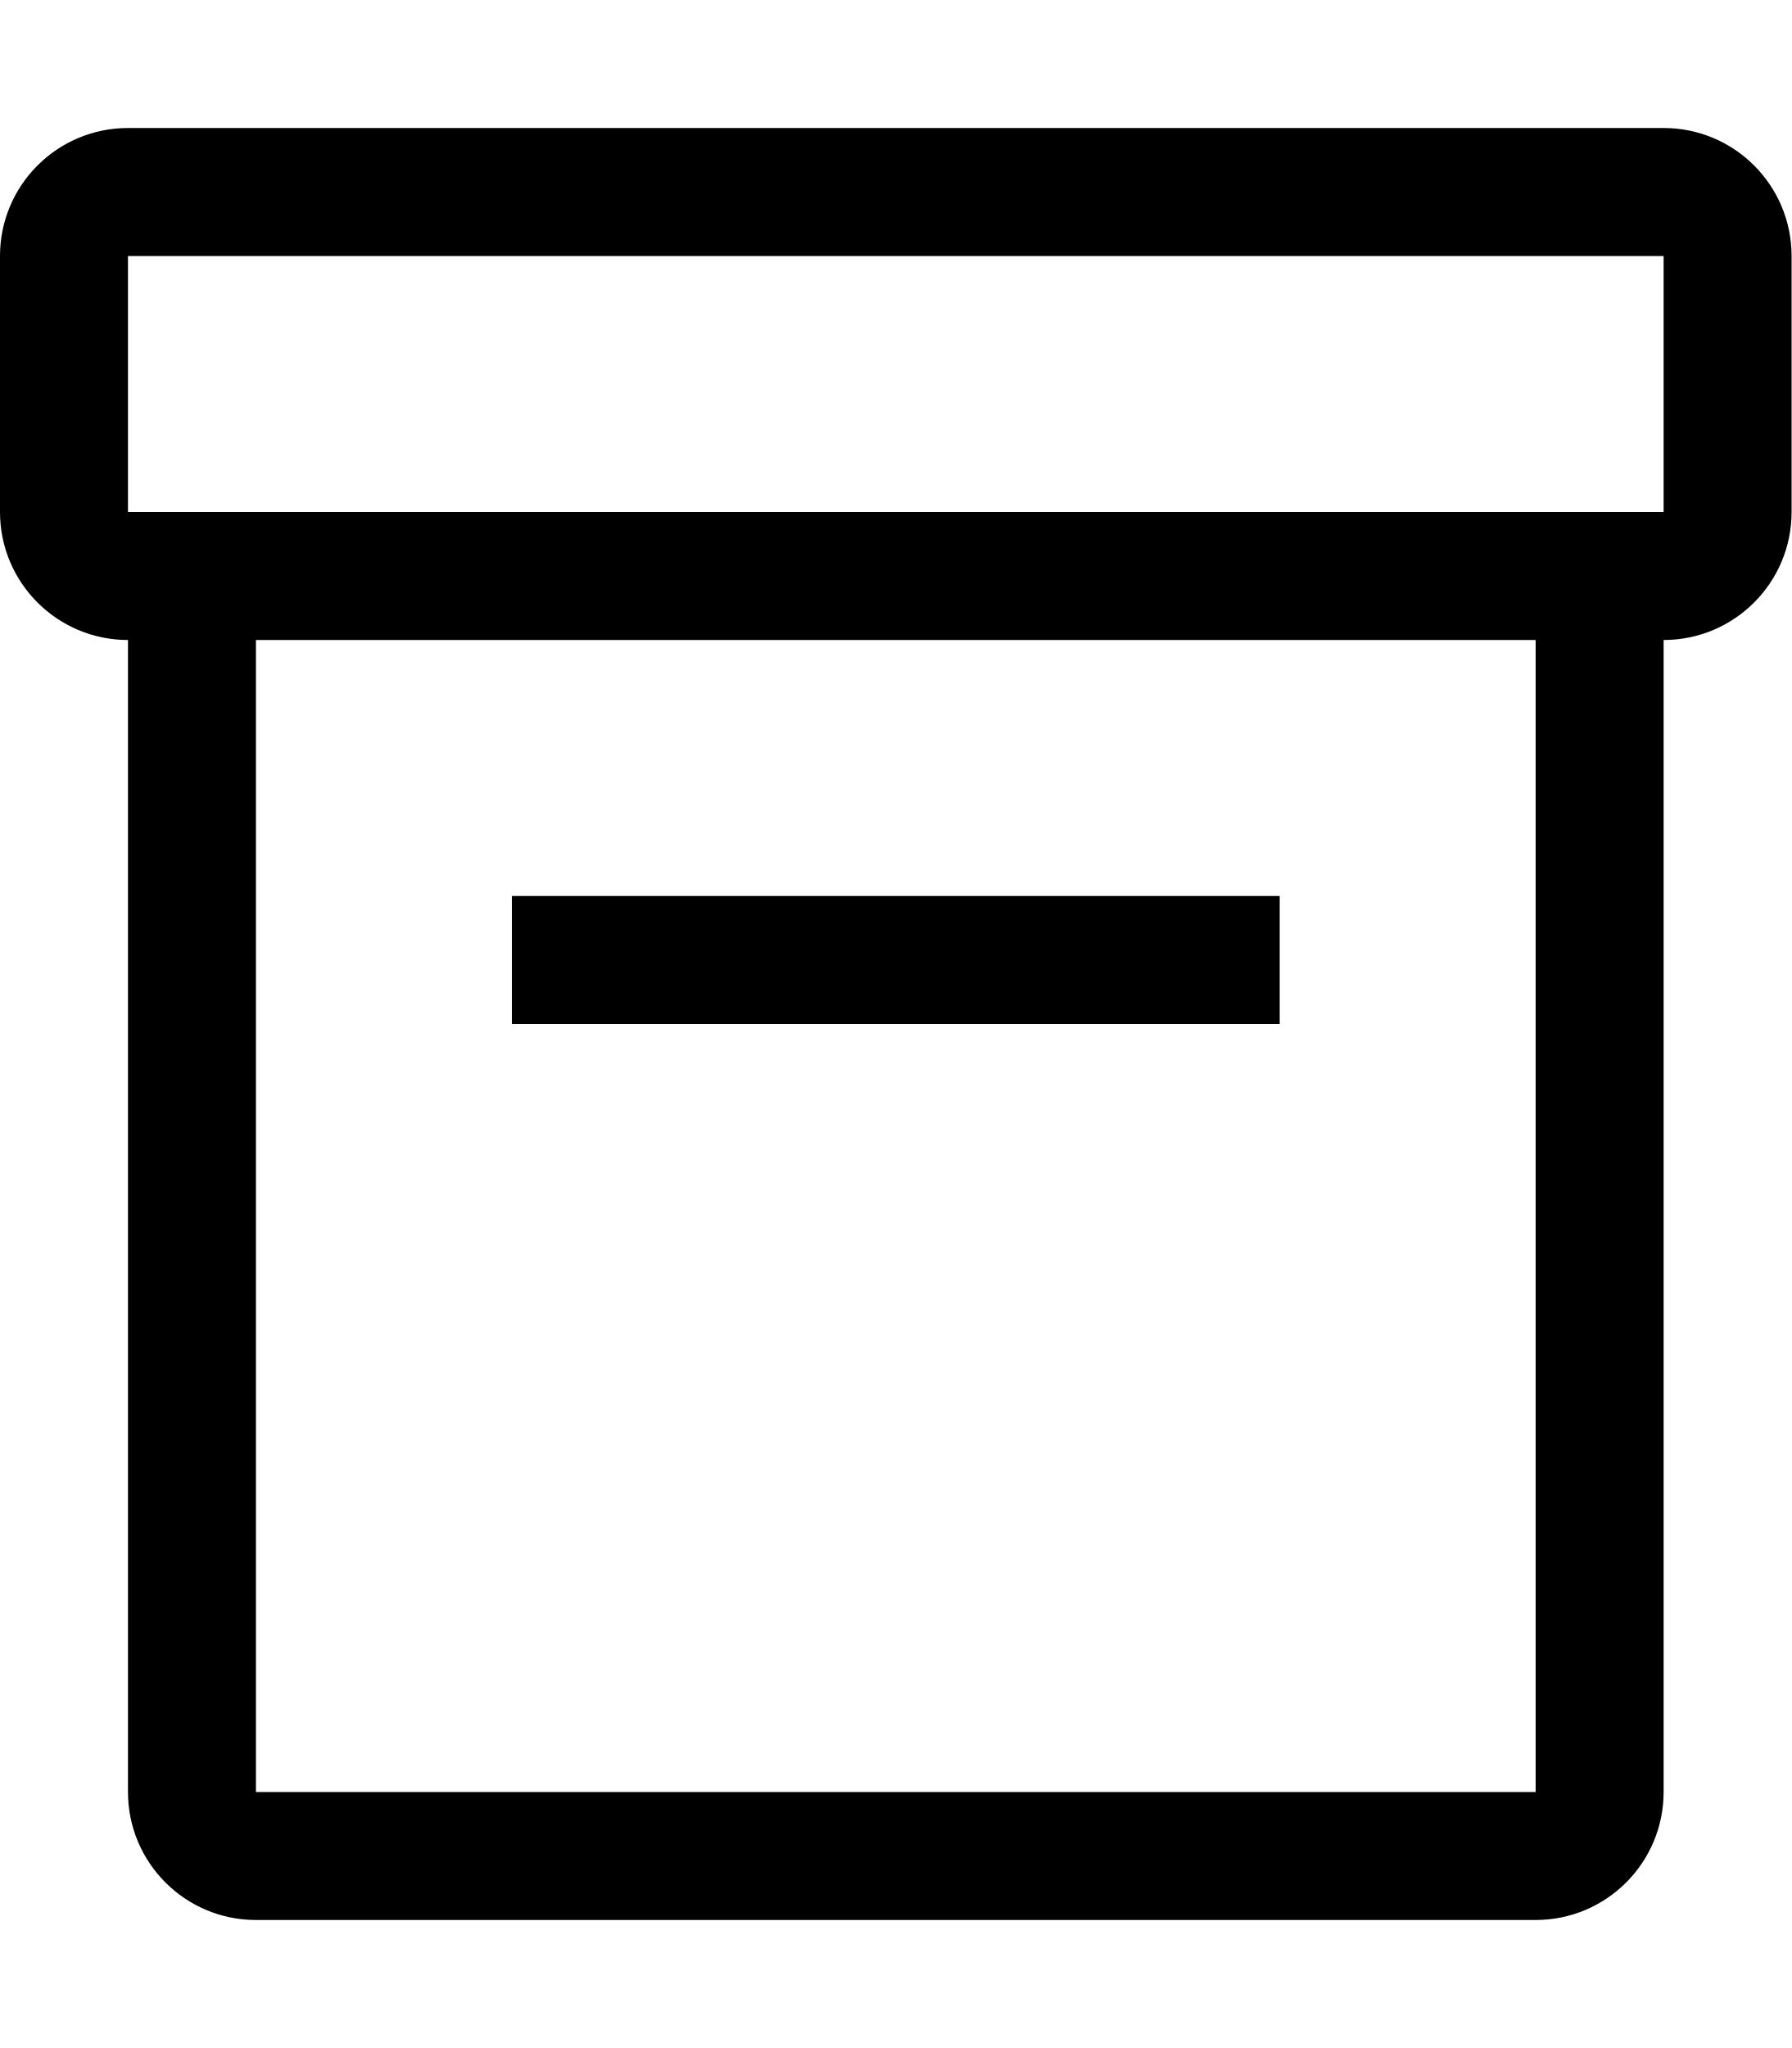
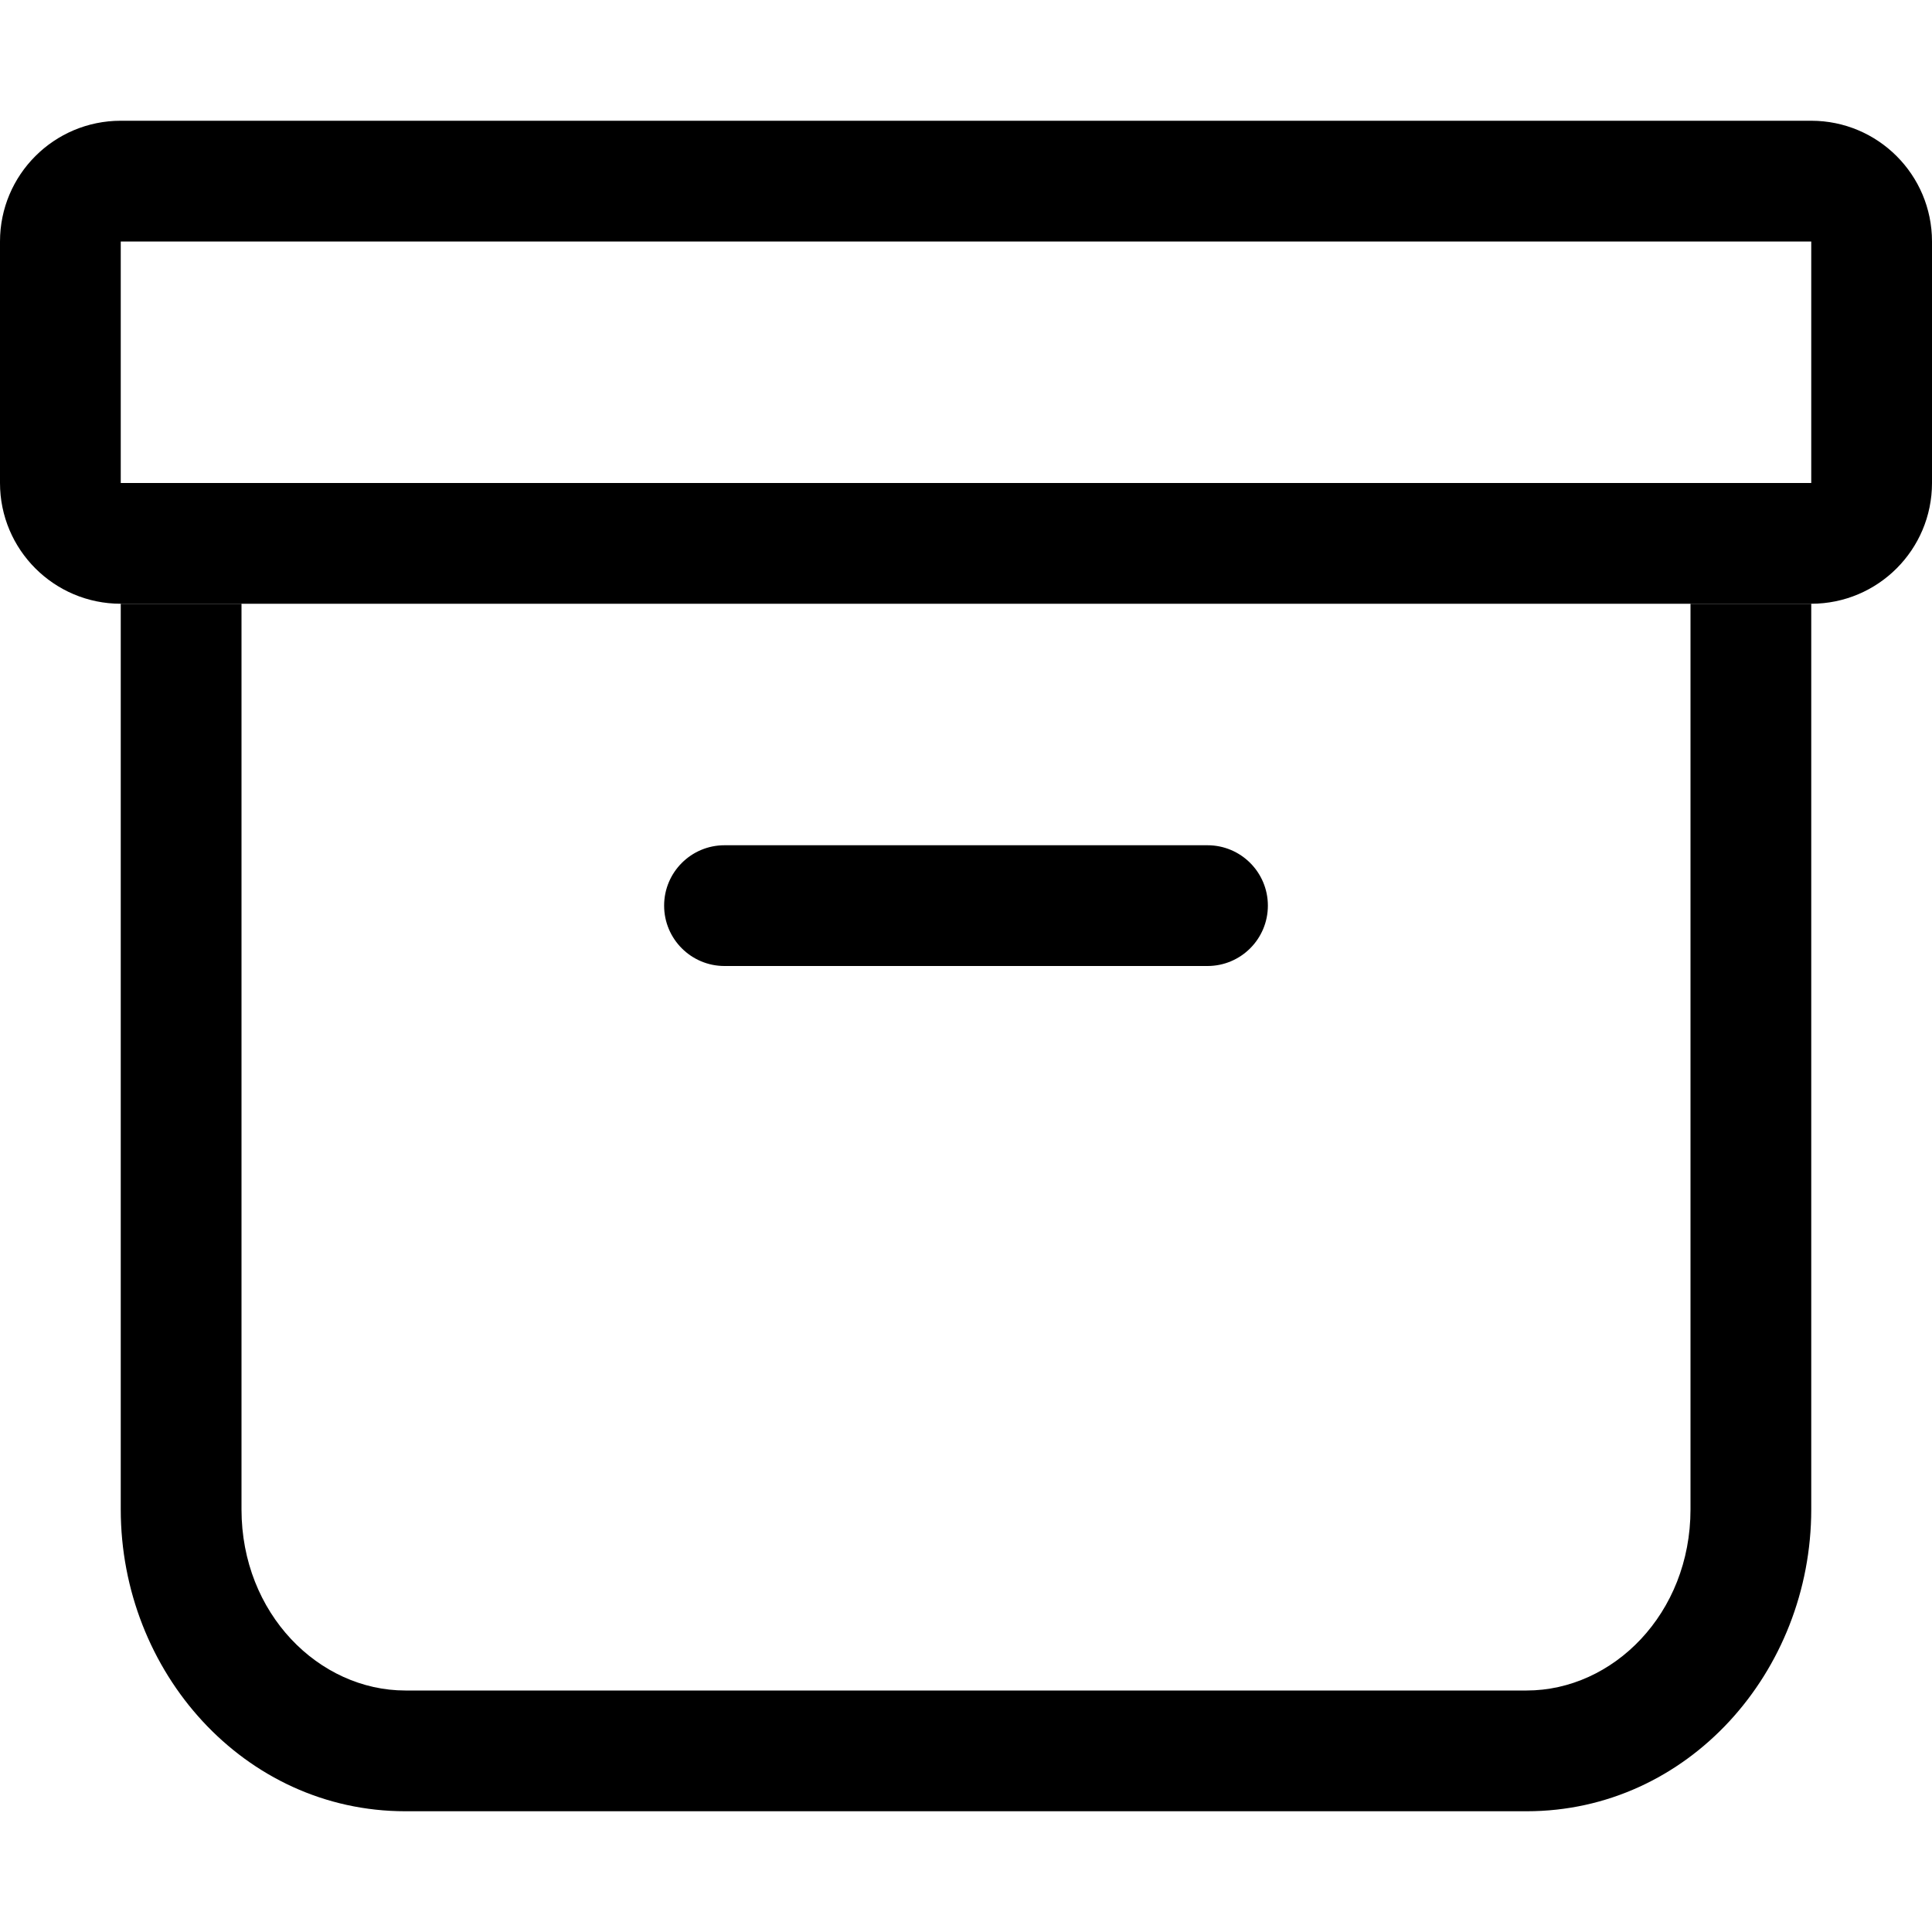
- <svg xmlns="http://www.w3.org/2000/svg" width="14" height="16" viewBox="0 0 14 16">
-   <path fill-rule="evenodd" d="M13 2H1v2h12V2zM0 4a1 1 0 001 1v9a1 1 0 001 1h10a1 1 0 001-1V5a1 1 0 001-1V2a1 1 0 00-1-1H1a1 1 0 00-1 1v2zm2 1h10v9H2V5zm2 3h6V7H4v1z" />
+ <svg xmlns="http://www.w3.org/2000/svg" class="bi bi-archive" width="1em" height="1em" viewBox="0 0 16 16" fill="currentColor">
+   <path fill-rule="evenodd" d="M2 5v7.5c0 .864.642 1.5 1.357 1.5h9.286c.715 0 1.357-.636 1.357-1.5V5h1v7.5c0 1.345-1.021 2.5-2.357 2.5H3.357C2.021 15 1 13.845 1 12.5V5h1z" clip-rule="evenodd" />
+   <path fill-rule="evenodd" d="M5.5 7.5A.5.5 0 016 7h4a.5.5 0 010 1H6a.5.5 0 01-.5-.5zM15 2H1v2h14V2zM1 1a1 1 0 00-1 1v2a1 1 0 001 1h14a1 1 0 001-1V2a1 1 0 00-1-1H1z" clip-rule="evenodd" />
</svg>
